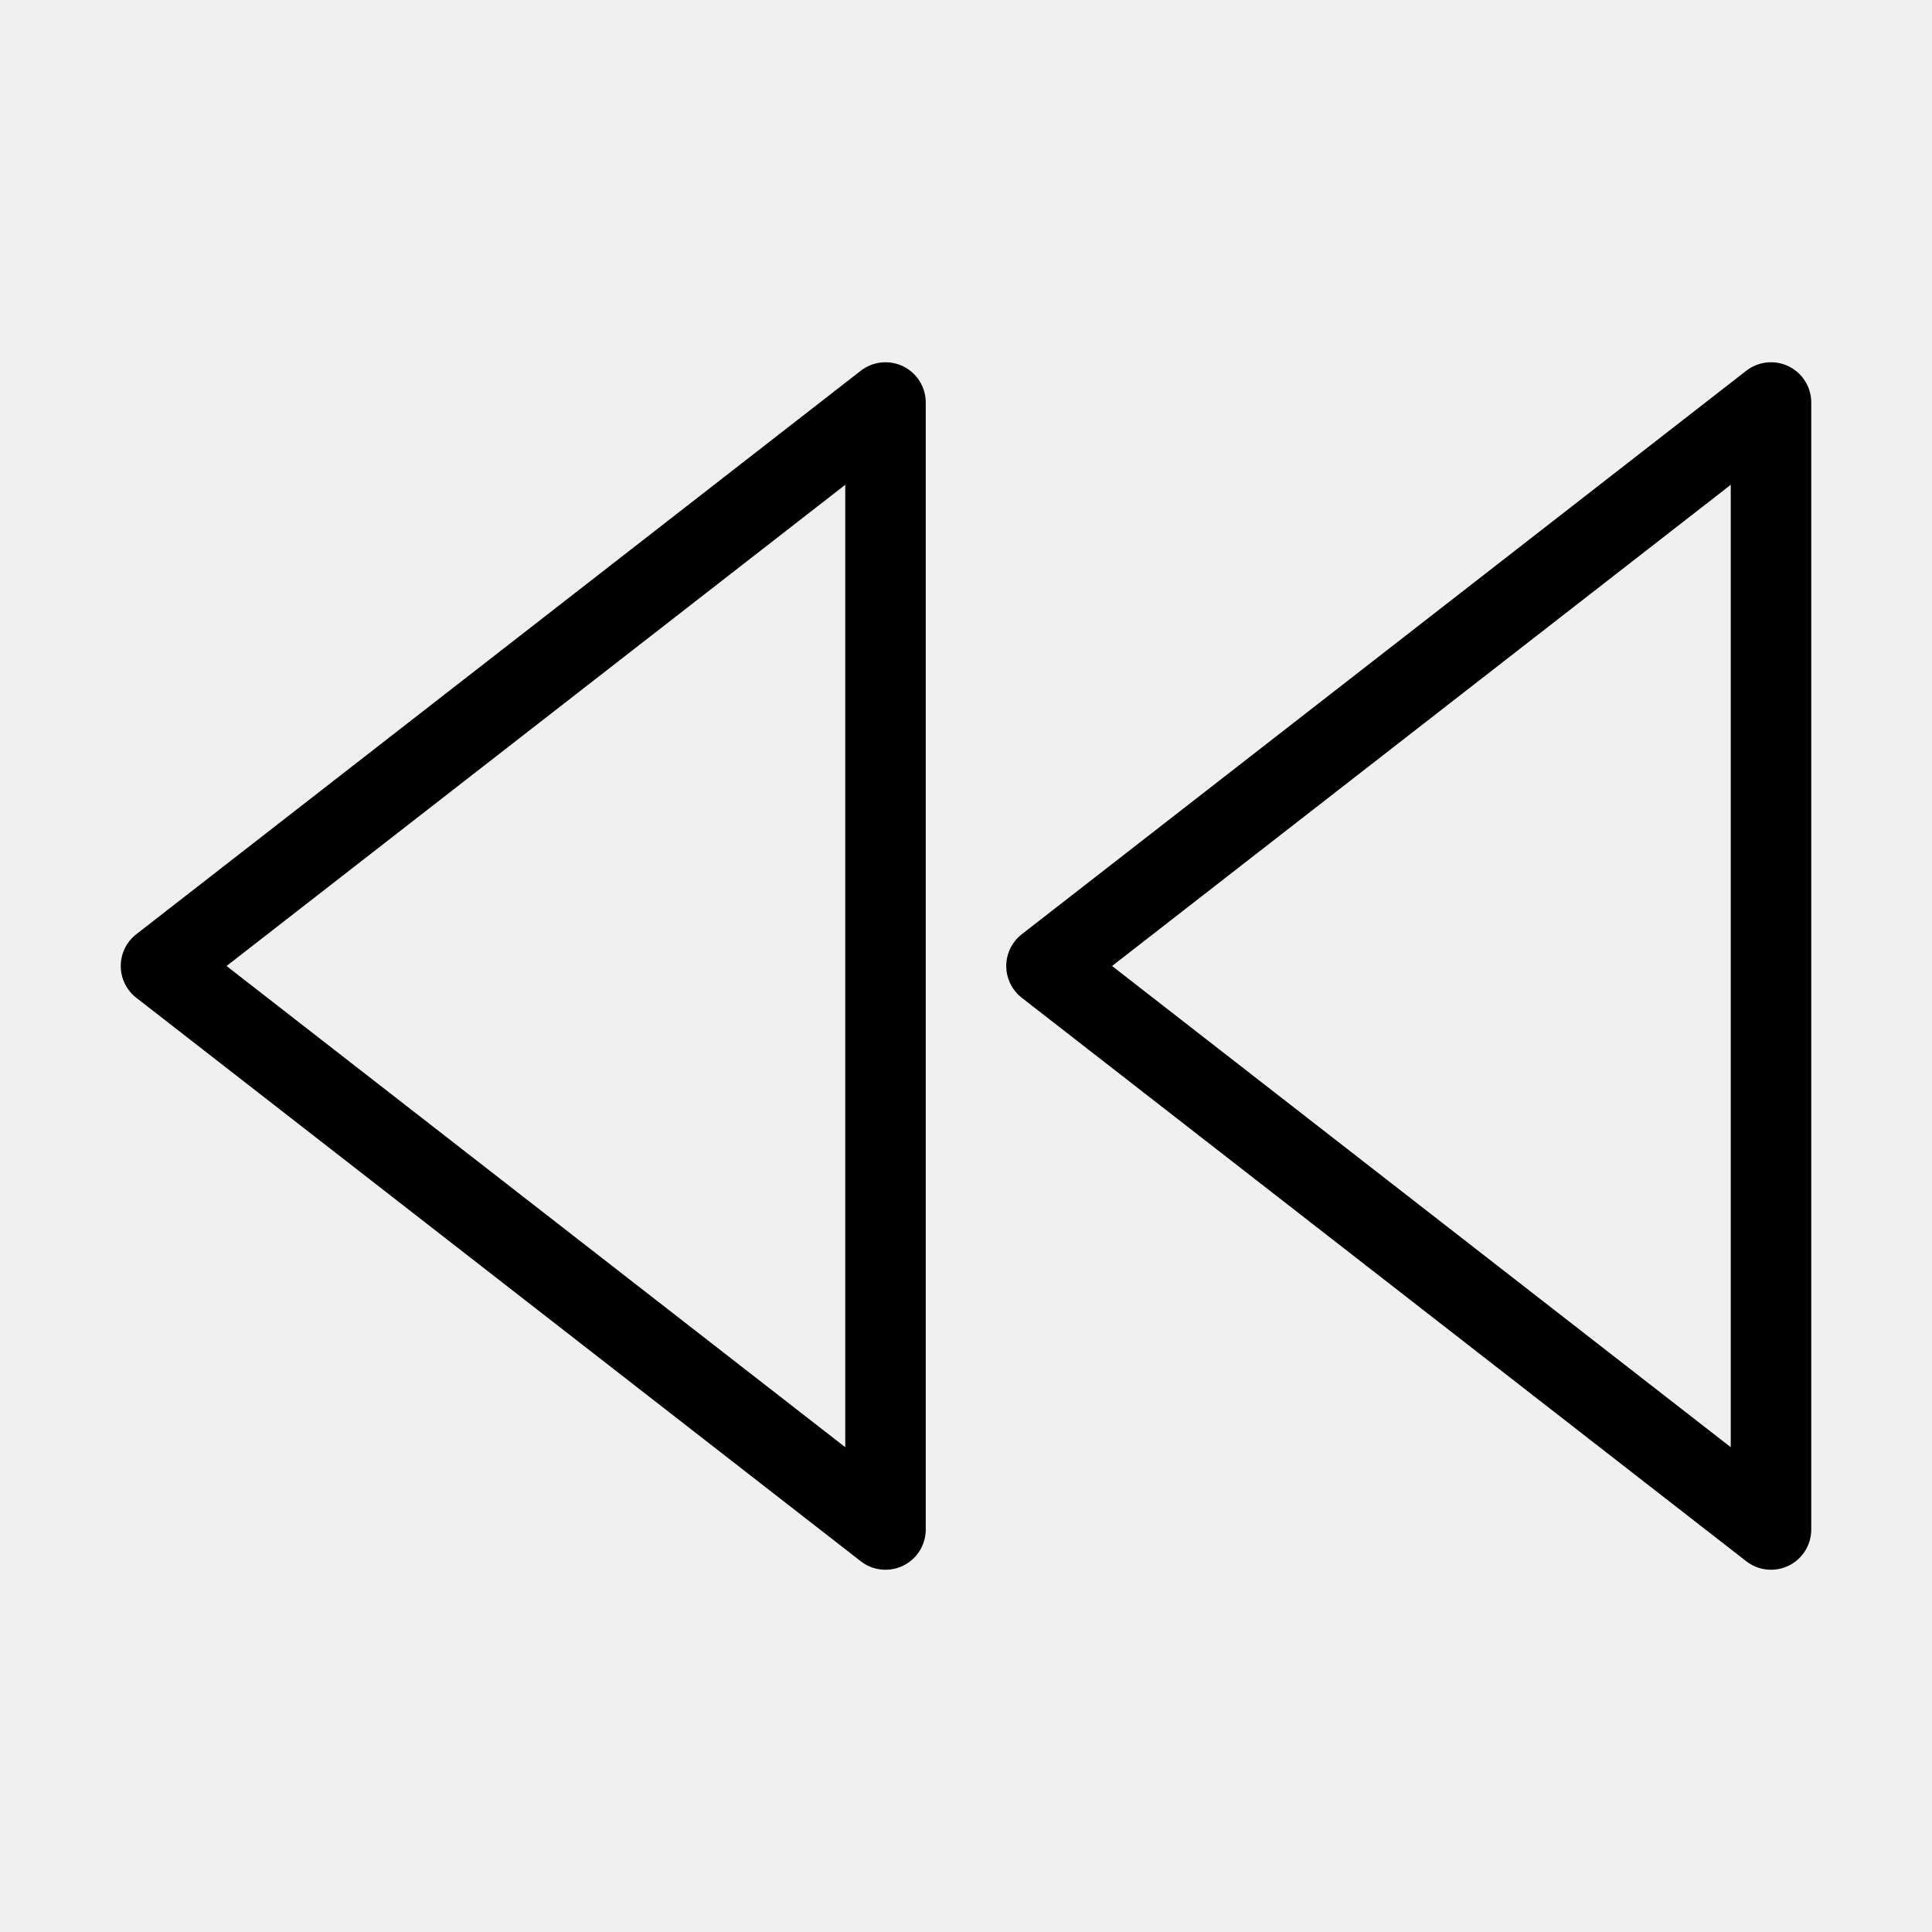
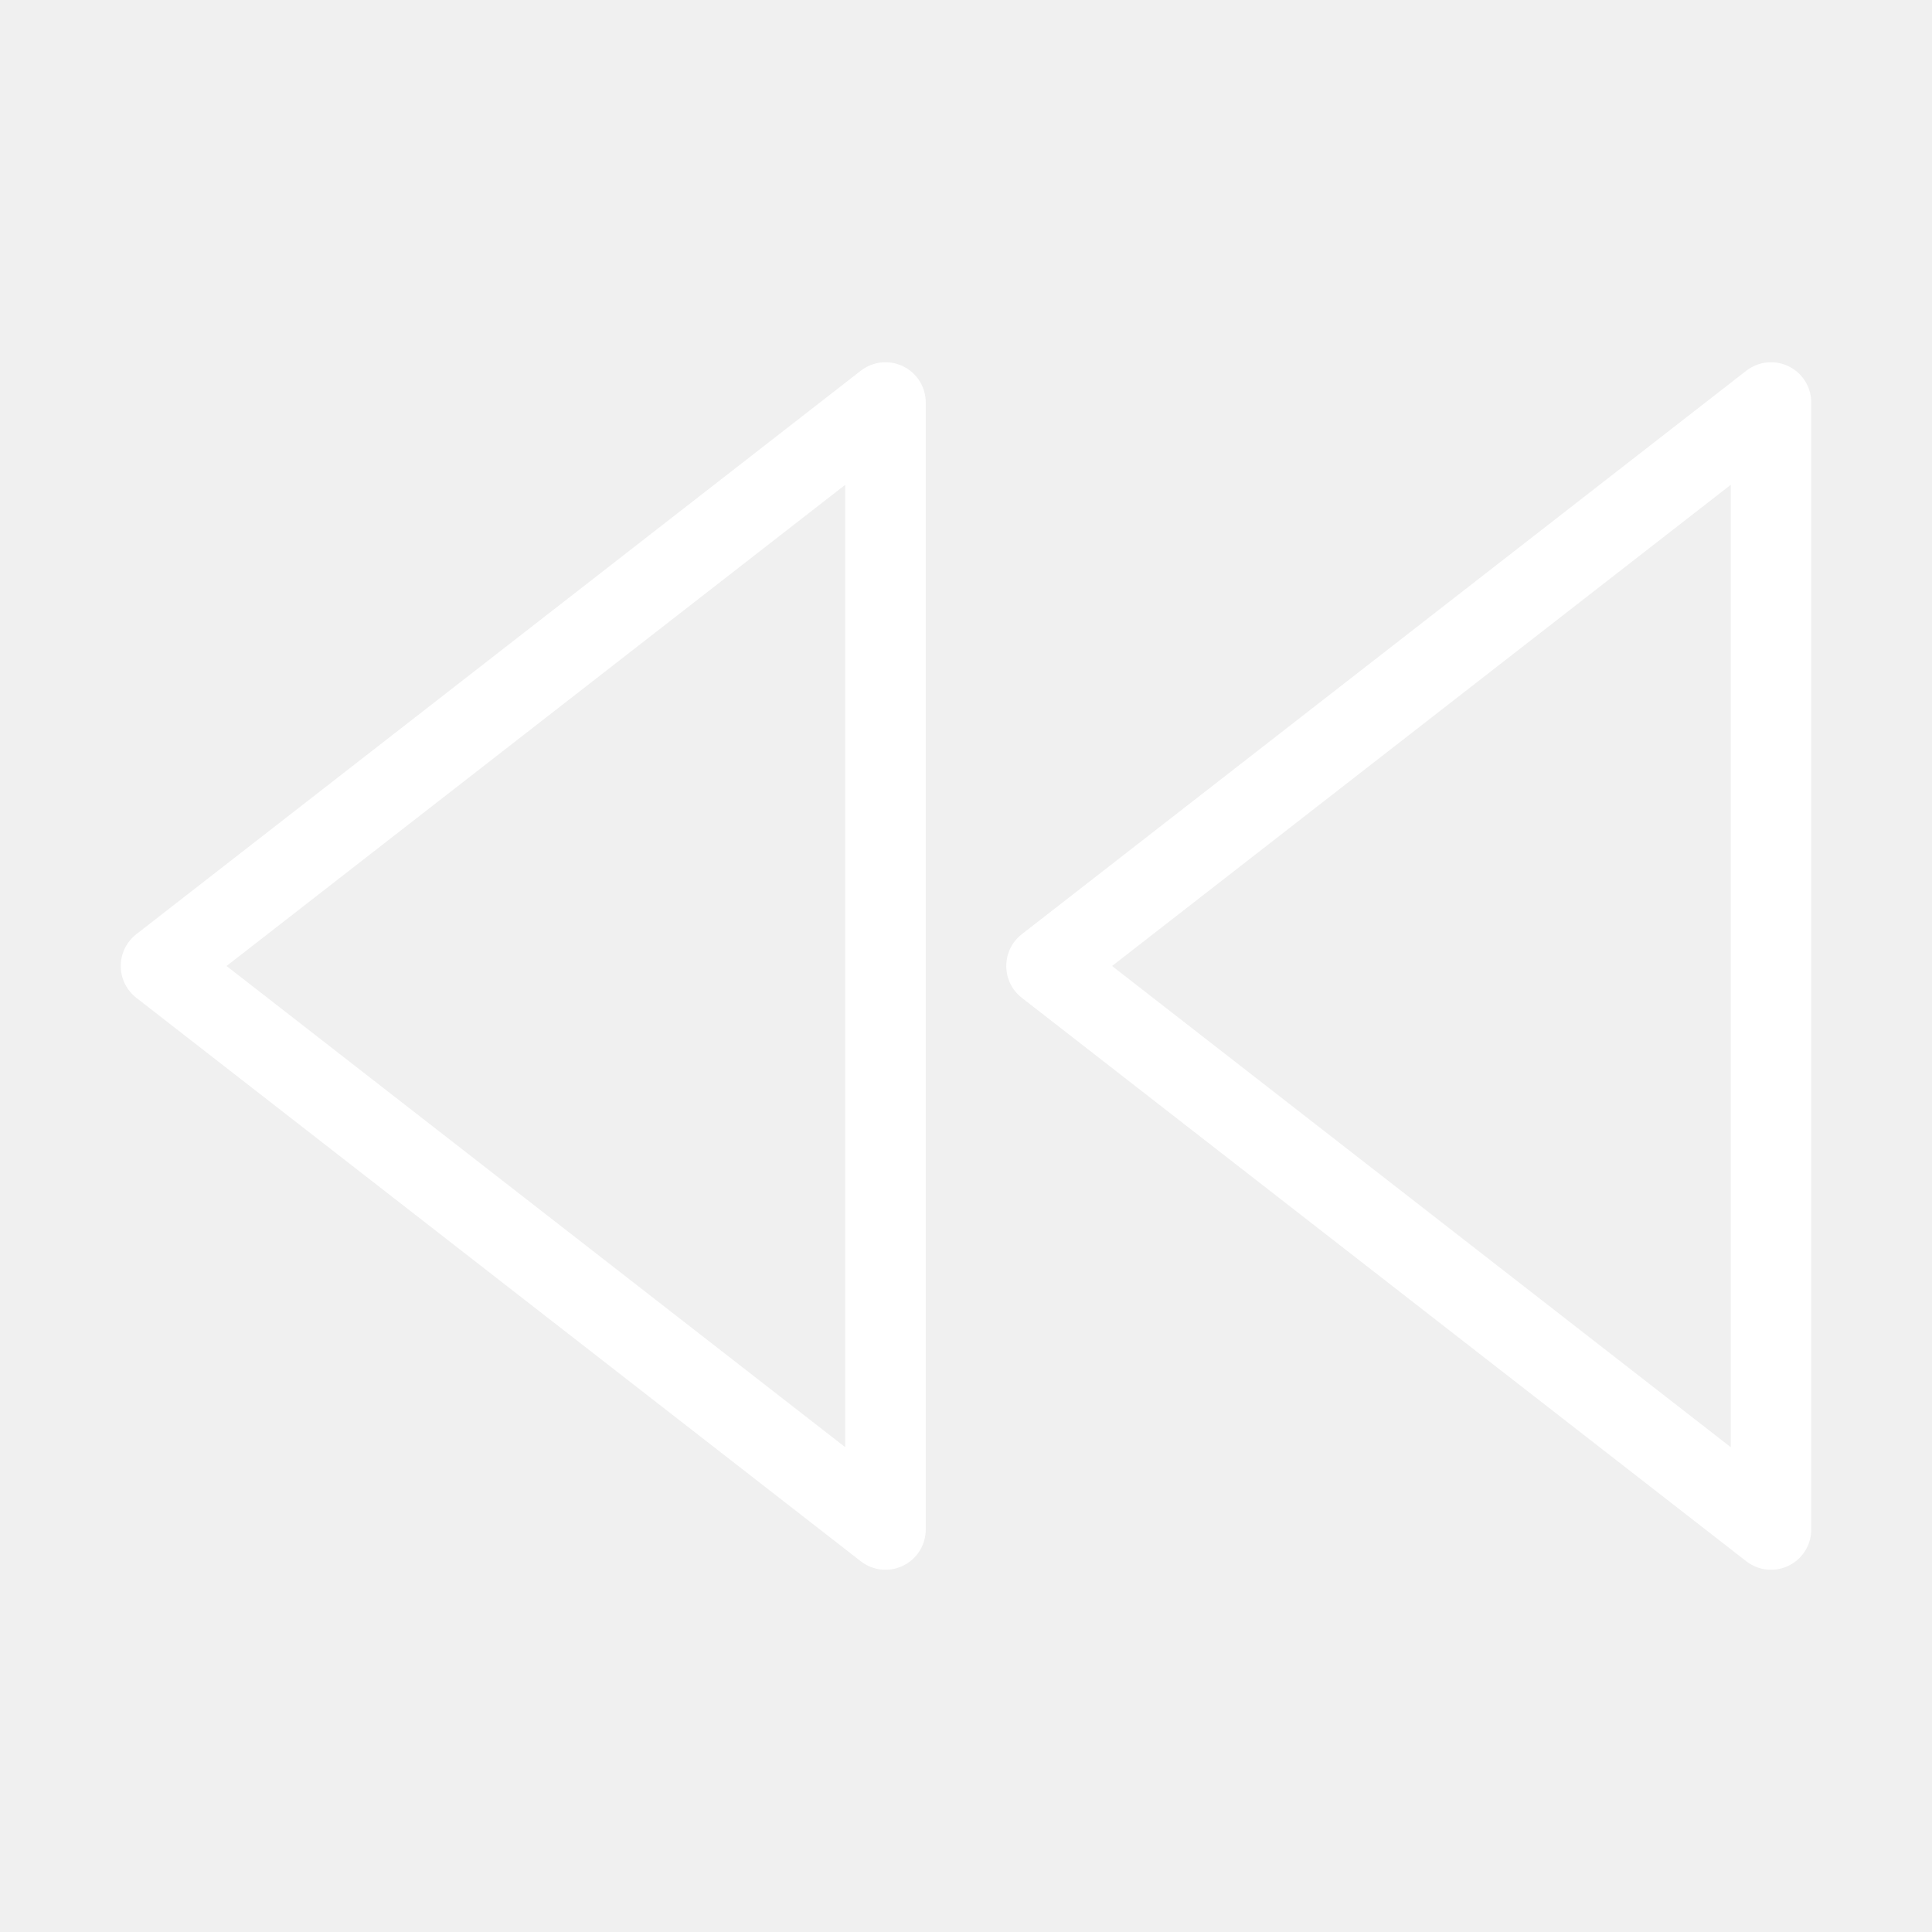
- <svg xmlns="http://www.w3.org/2000/svg" width="36" height="36" viewBox="0 0 24 24" fill="none" stroke="currentColor" stroke-width="1" stroke-linecap="round" stroke-linejoin="round" class="feather feather-rewind">
+ <svg xmlns="http://www.w3.org/2000/svg" width="36" height="36" viewBox="0 0 24 24" fill="none" stroke="white" stroke-width="1" stroke-linecap="round" stroke-linejoin="round" class="feather feather-rewind">
  <polygon points="11 19 2 12 11 5 11 19" />
  <polygon points="22 19 13 12 22 5 22 19" />
</svg>
